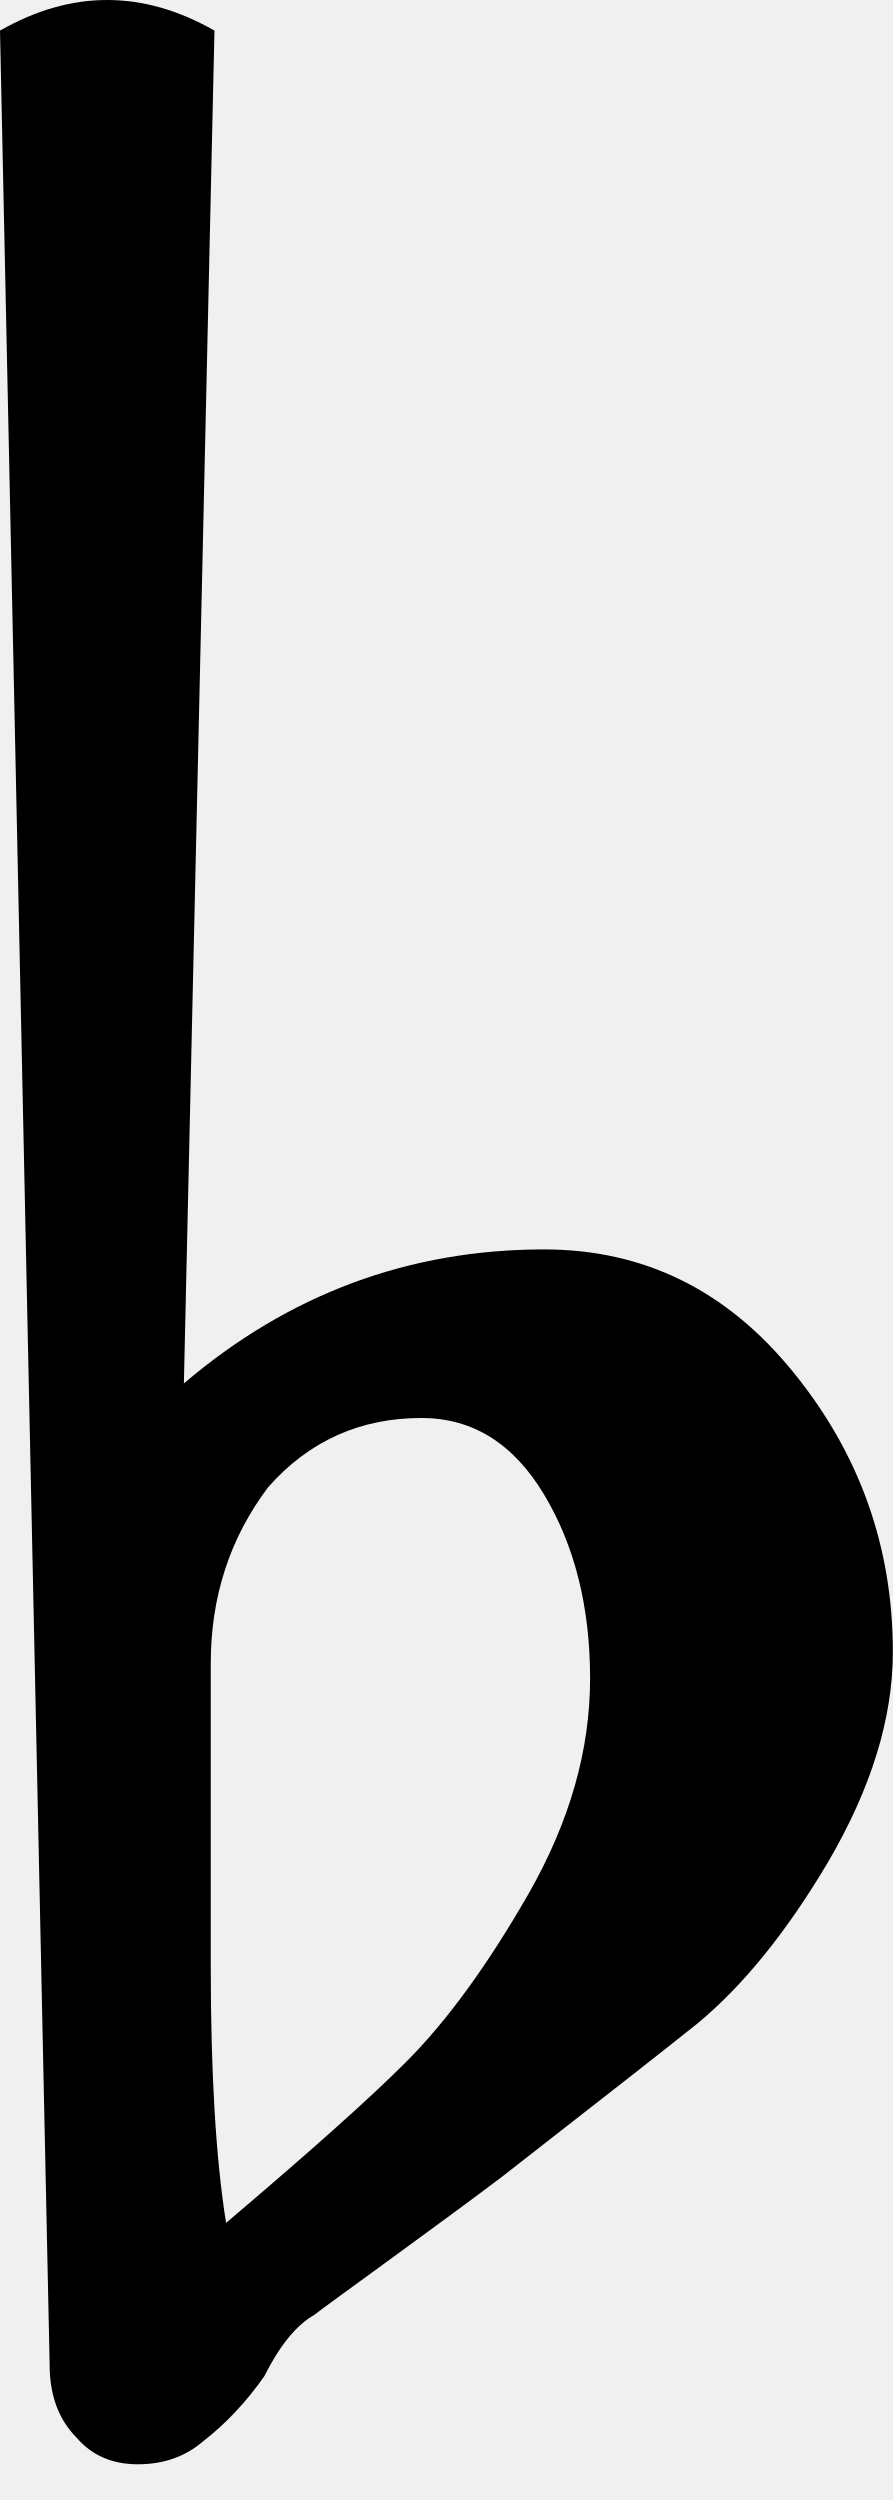
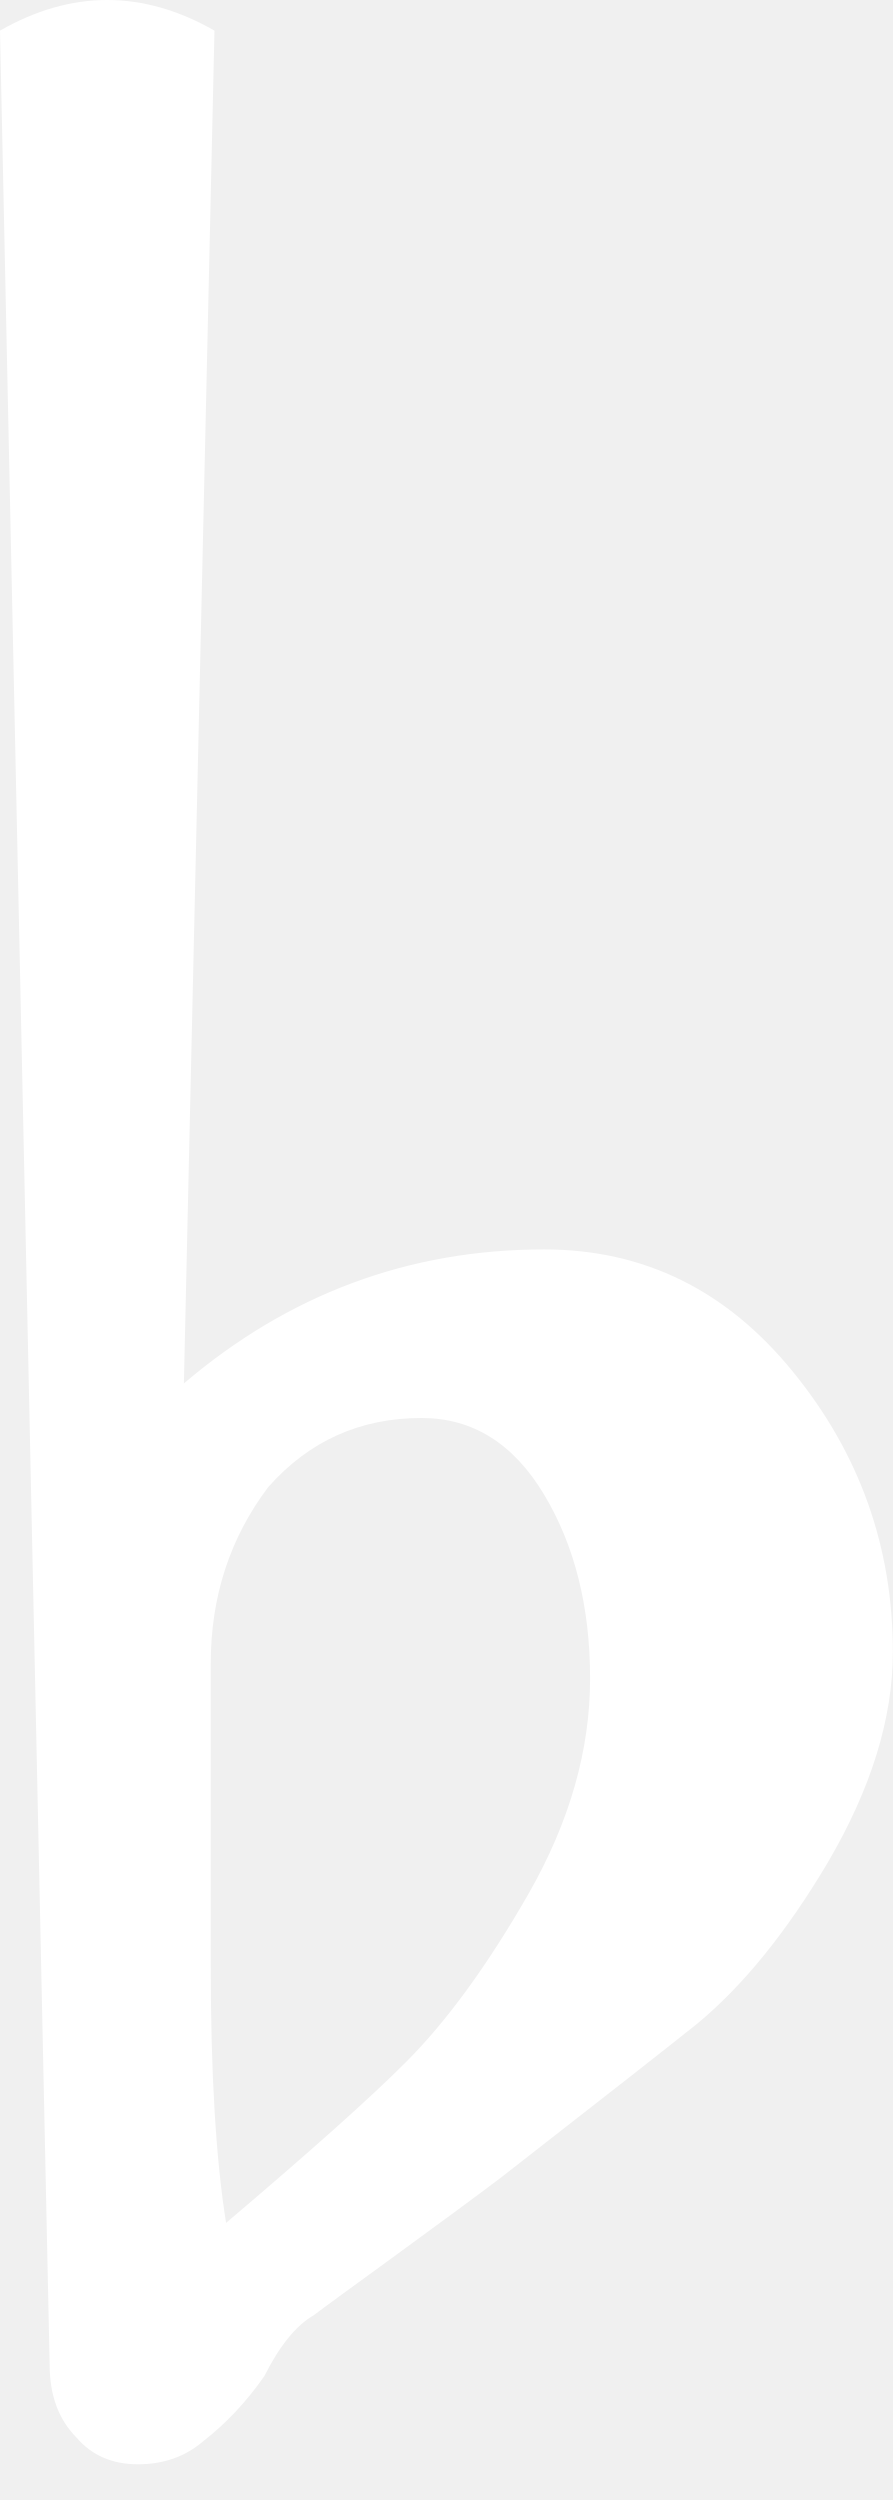
<svg xmlns="http://www.w3.org/2000/svg" width="20px" height="56px" viewBox="0 0 20 56" version="1.1">
-   <defs />
  <g id="Artboard-Copy-10" stroke="none" stroke-width="1" fill="none" fill-rule="evenodd">
-     <path d="M4.721,37.257 L4.721,44.04 C4.721,46.444 4.835,48.36 5.064,49.793 C6.954,48.189 8.299,46.989 9.099,46.185 C10.013,45.27 10.927,44.013 11.846,42.409 C12.76,40.804 13.218,39.204 13.218,37.6 C13.218,36 12.875,34.624 12.189,33.481 C11.503,32.334 10.585,31.763 9.442,31.763 C8.066,31.763 6.923,32.277 6.009,33.31 C5.147,34.453 4.721,35.771 4.721,37.257 M1.112,52.967 L0,0.686 C0.8,0.229 1.6,0 2.4,0 C3.204,0 4.004,0.229 4.804,0.686 L4.119,30.989 C6.466,28.989 9.156,27.987 12.189,27.987 C14.422,27.987 16.281,28.901 17.767,30.734 C19.257,32.563 20,34.655 20,37.002 C20,38.488 19.516,40.062 18.541,41.723 C17.626,43.266 16.655,44.47 15.622,45.327 C15.051,45.785 13.591,46.932 11.244,48.76 C10.558,49.279 9.741,49.877 8.796,50.567 C7.855,51.253 7.266,51.679 7.037,51.855 C6.637,52.084 6.264,52.541 5.921,53.226 C5.521,53.798 5.064,54.286 4.549,54.686 C4.149,55.029 3.662,55.2 3.09,55.2 C2.514,55.2 2.057,55.002 1.714,54.602 C1.314,54.198 1.112,53.657 1.112,52.967" id="Shape" fill="#000000" fill-rule="nonzero" />
+     <path d="M4.721,37.257 L4.721,44.04 C4.721,46.444 4.835,48.36 5.064,49.793 C6.954,48.189 8.299,46.989 9.099,46.185 C10.013,45.27 10.927,44.013 11.846,42.409 C12.76,40.804 13.218,39.204 13.218,37.6 C13.218,36 12.875,34.624 12.189,33.481 C11.503,32.334 10.585,31.763 9.442,31.763 C8.066,31.763 6.923,32.277 6.009,33.31 C5.147,34.453 4.721,35.771 4.721,37.257 M1.112,52.967 L0,0.686 C0.8,0.229 1.6,0 2.4,0 C3.204,0 4.004,0.229 4.804,0.686 L4.119,30.989 C6.466,28.989 9.156,27.987 12.189,27.987 C14.422,27.987 16.281,28.901 17.767,30.734 C19.257,32.563 20,34.655 20,37.002 C20,38.488 19.516,40.062 18.541,41.723 C17.626,43.266 16.655,44.47 15.622,45.327 C15.051,45.785 13.591,46.932 11.244,48.76 C10.558,49.279 9.741,49.877 8.796,50.567 C7.855,51.253 7.266,51.679 7.037,51.855 C6.637,52.084 6.264,52.541 5.921,53.226 C5.521,53.798 5.064,54.286 4.549,54.686 C4.149,55.029 3.662,55.2 3.09,55.2 C2.514,55.2 2.057,55.002 1.714,54.602 C1.314,54.198 1.112,53.657 1.112,52.967" id="Shape" fill="#ffffff" fill-rule="nonzero" />
  </g>
</svg>
